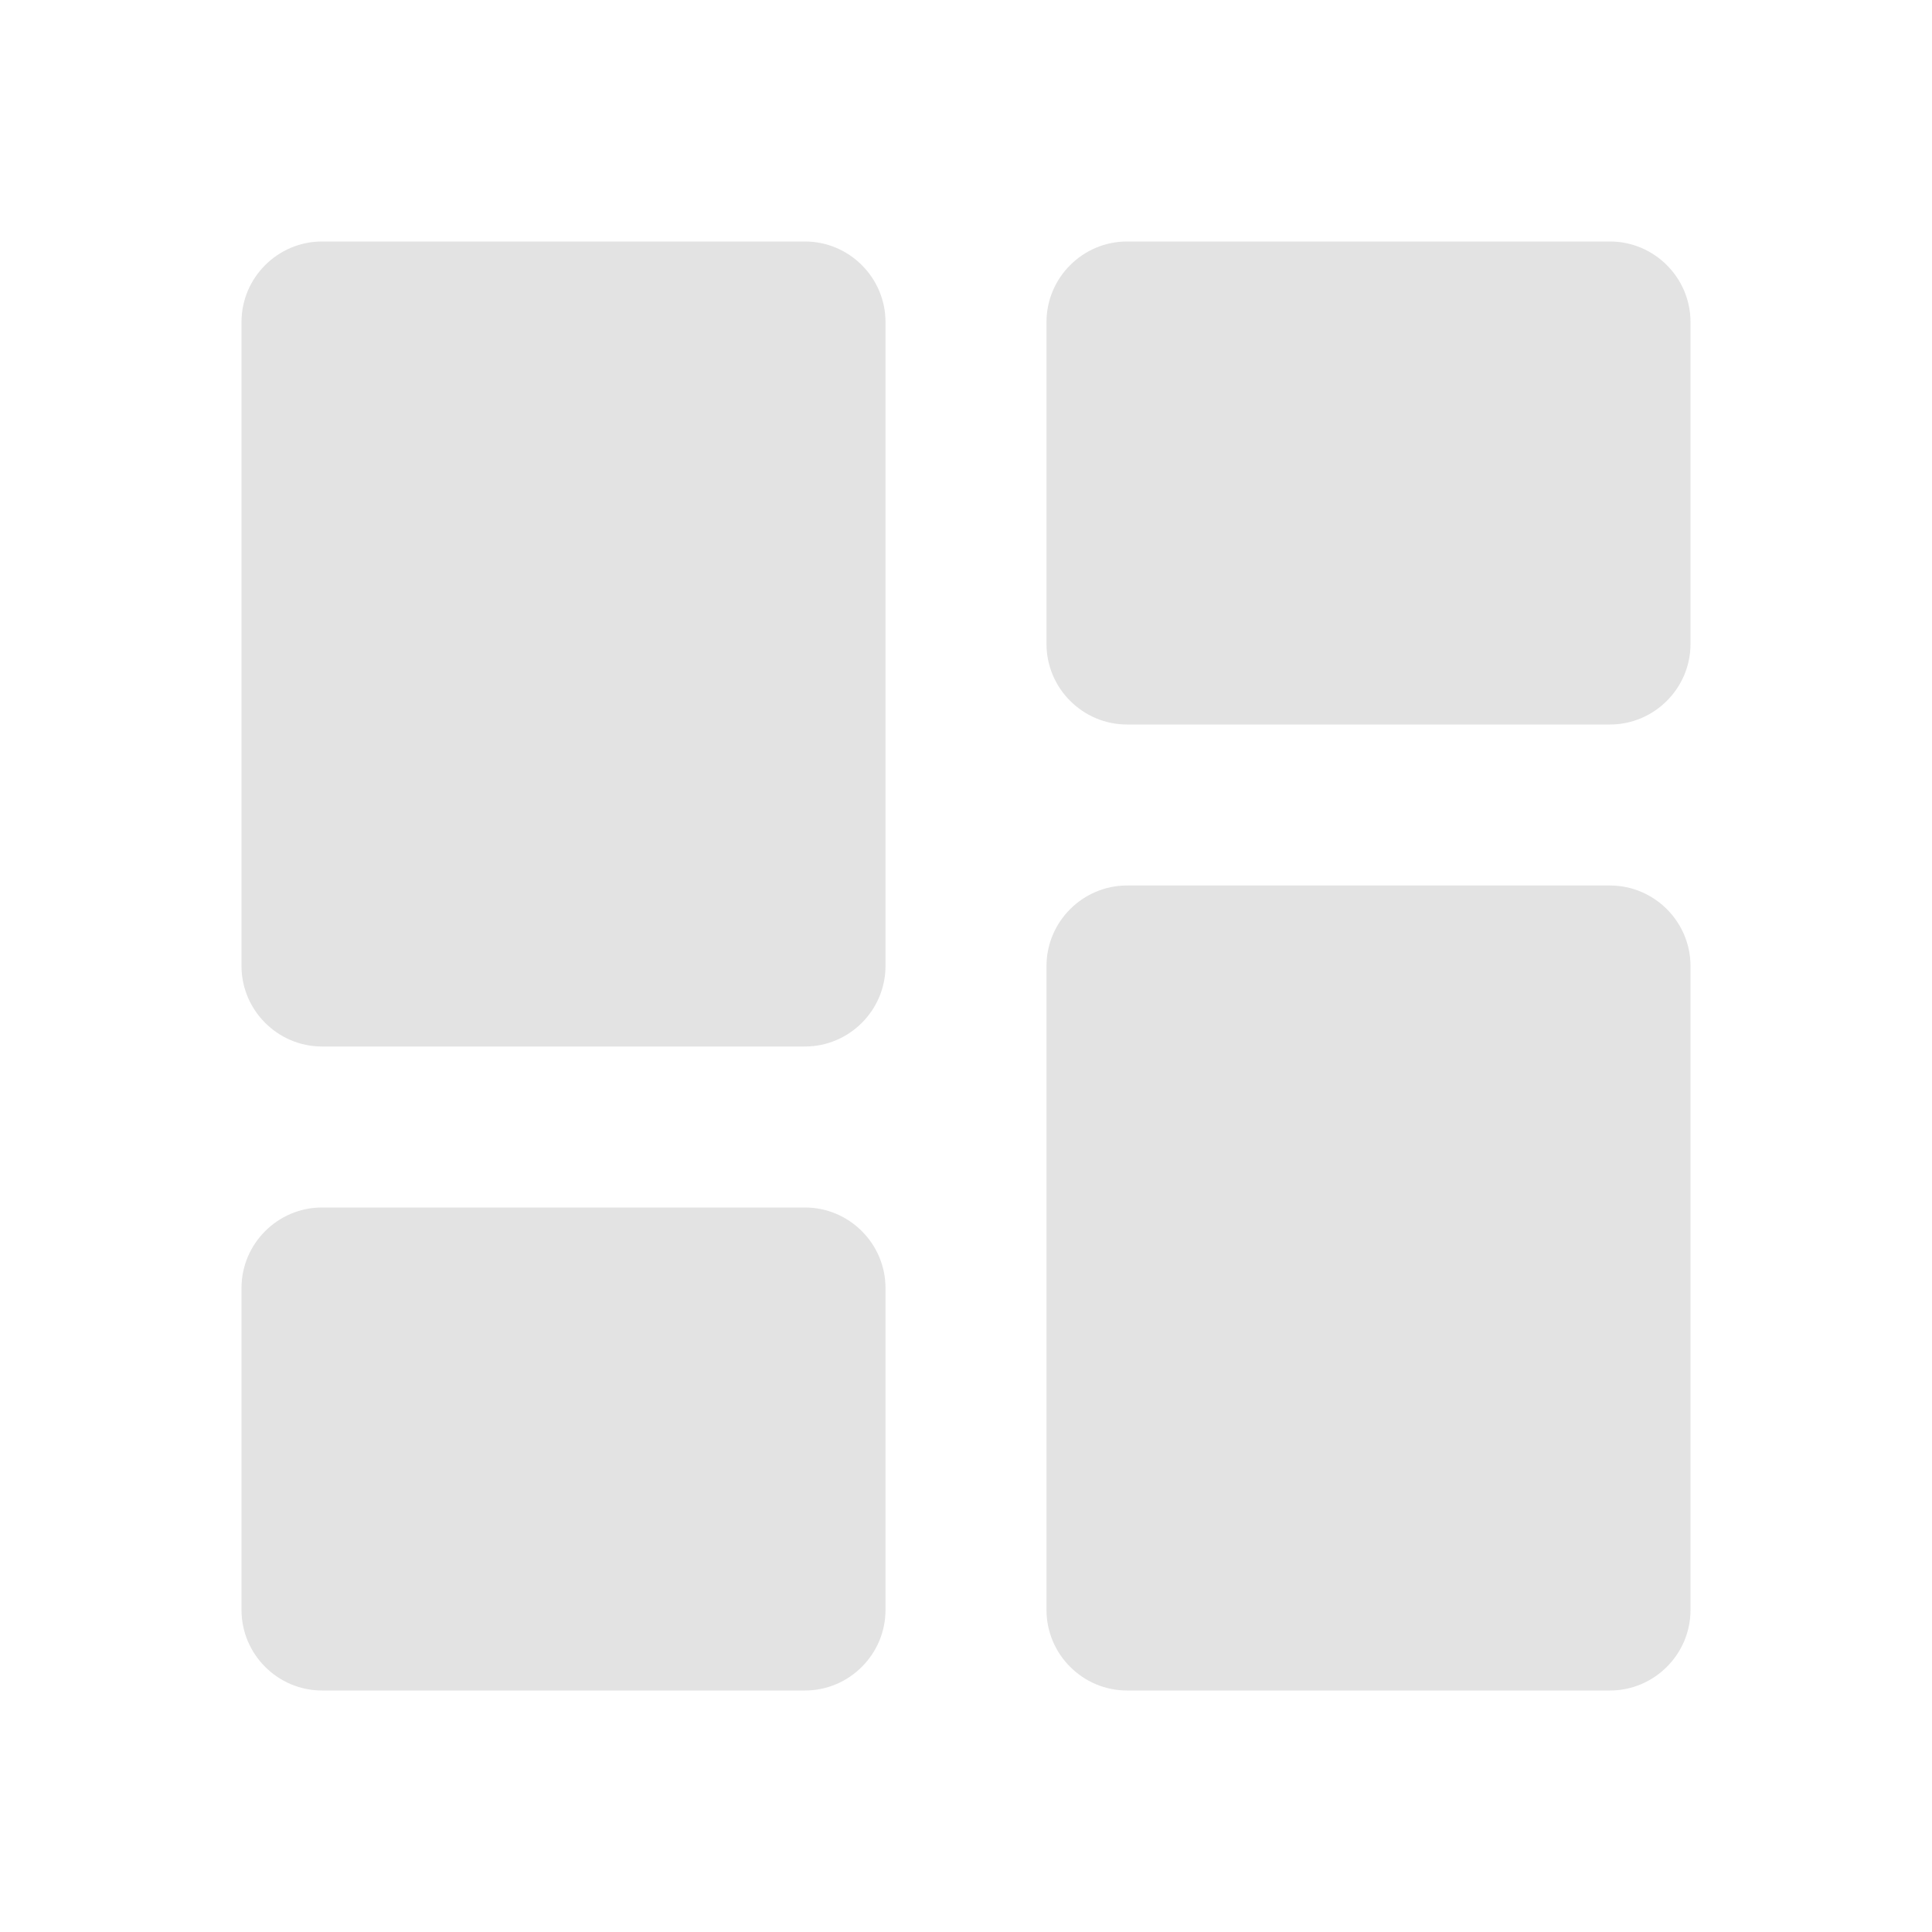
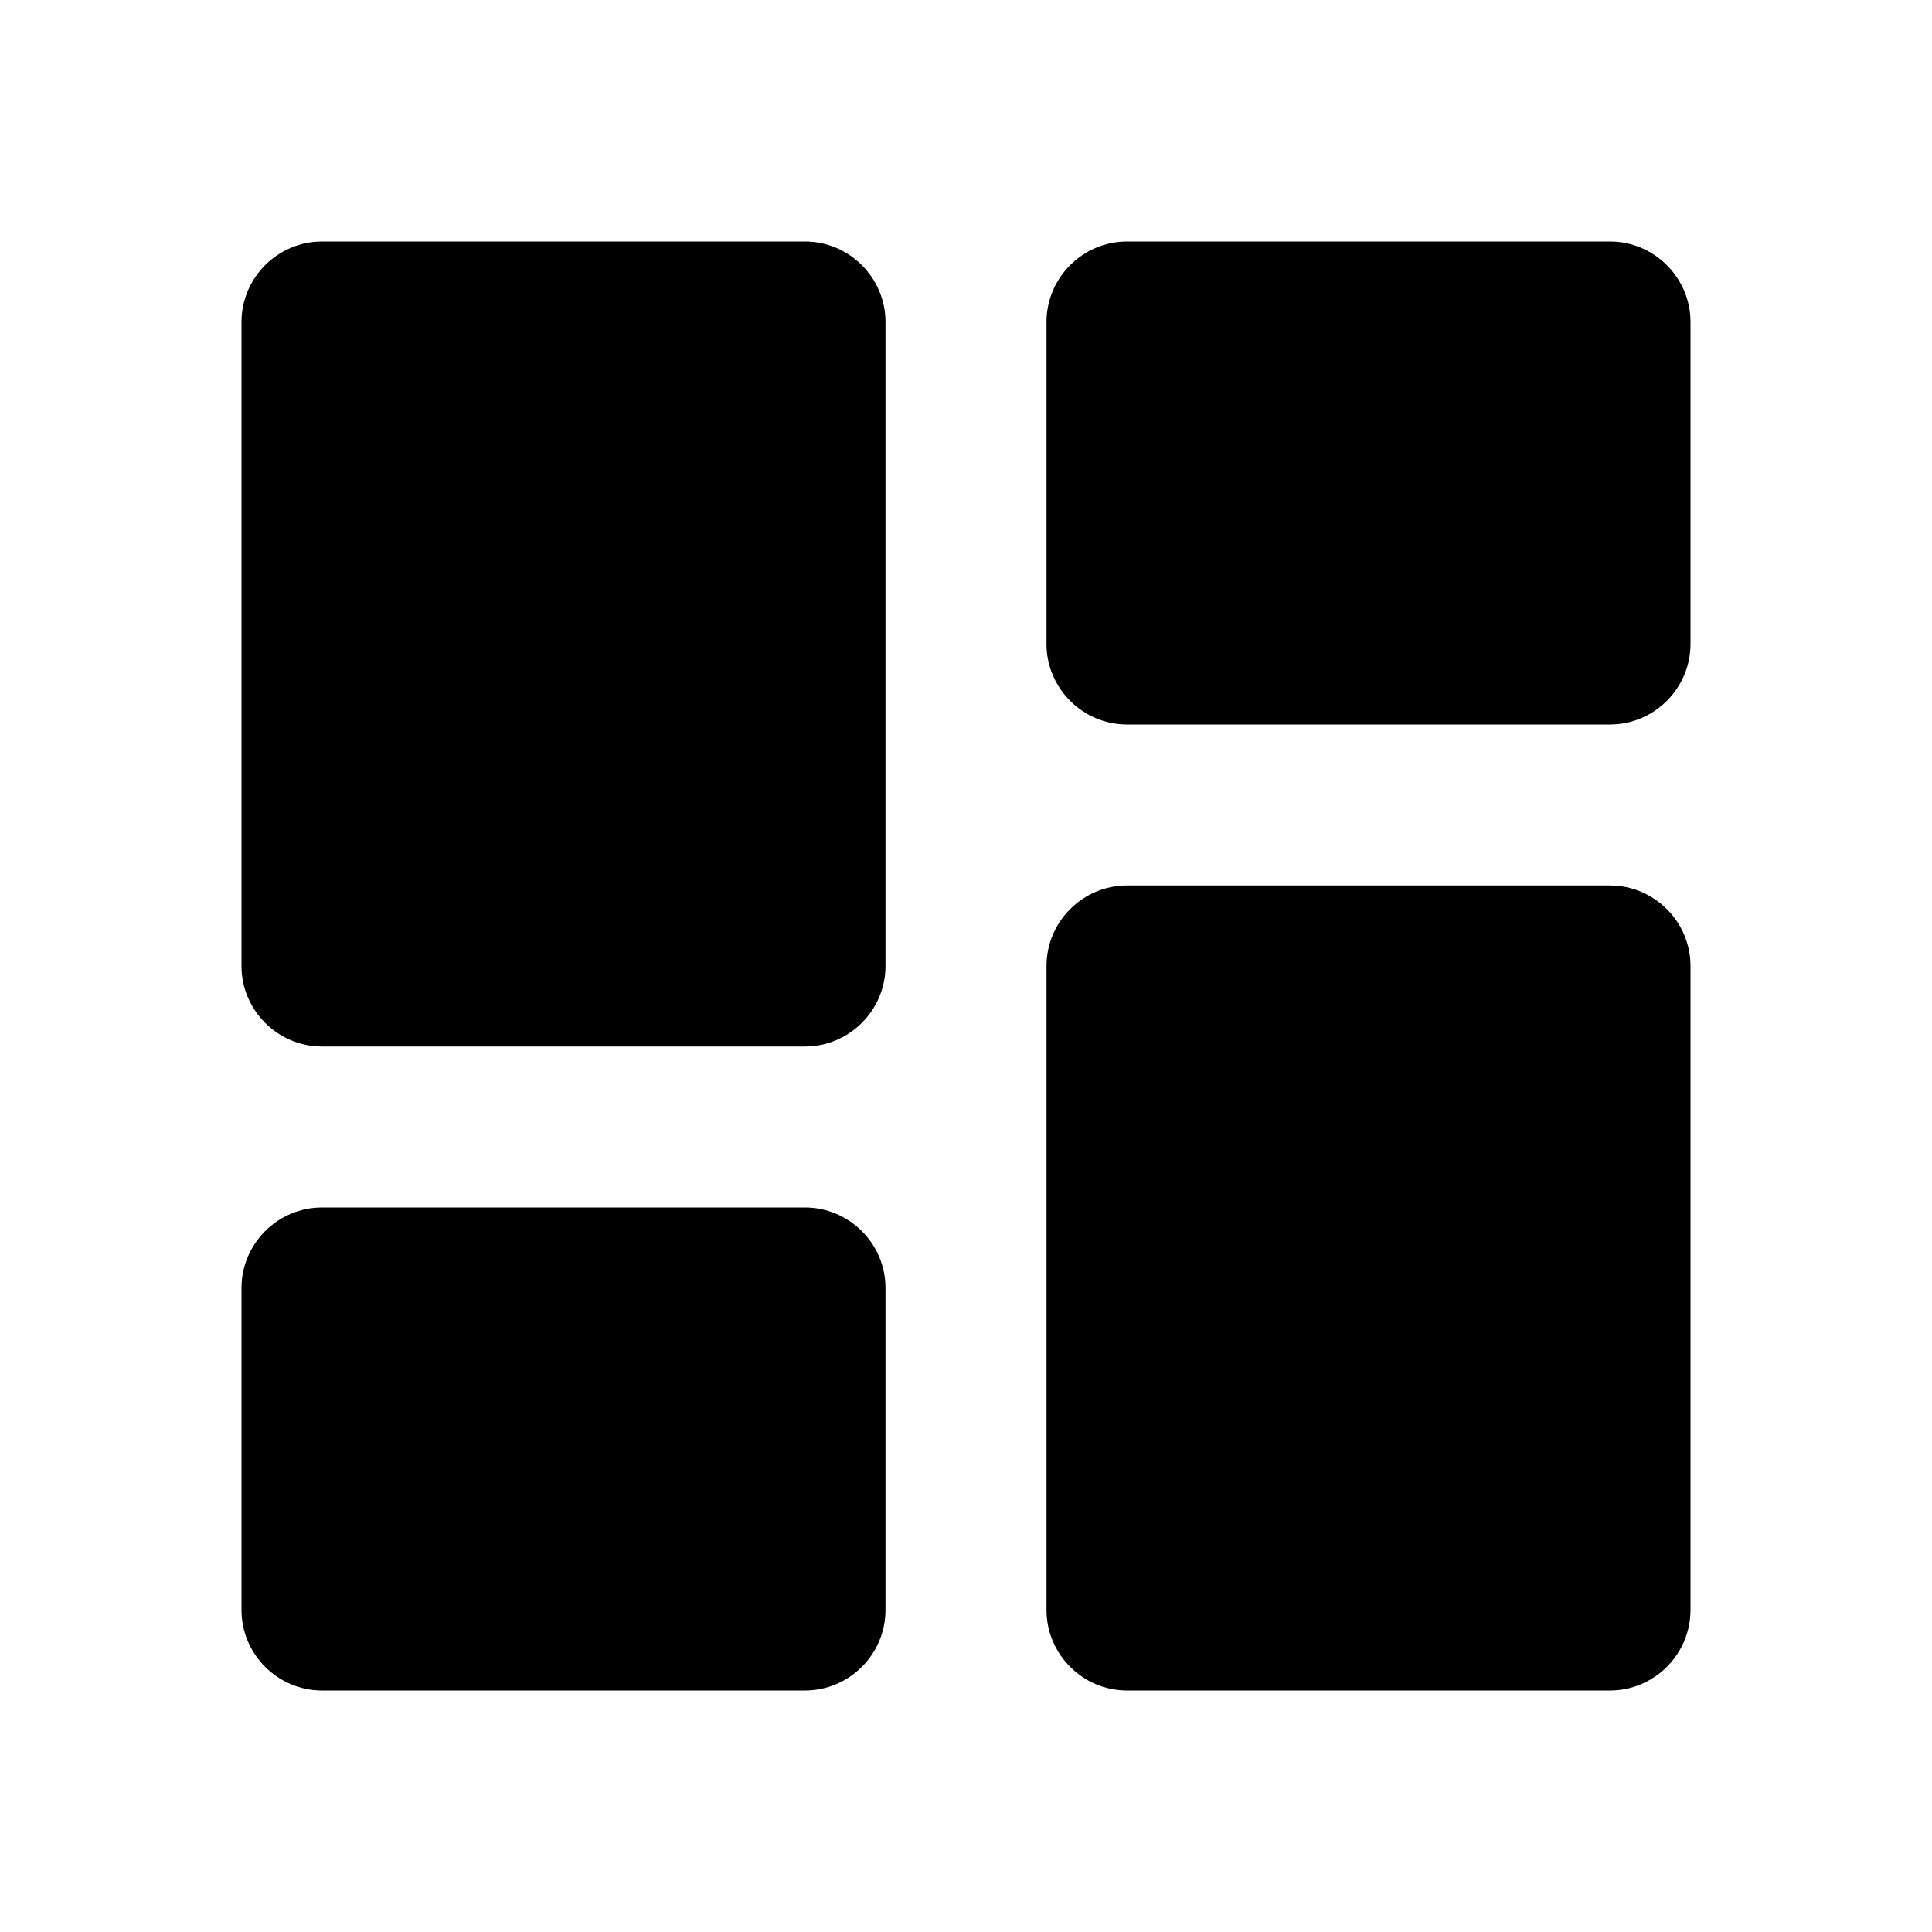
- <svg xmlns="http://www.w3.org/2000/svg" height="24px" viewBox="0 0 24 24" width="24px" fill="#e3e3e3">
+ <svg xmlns="http://www.w3.org/2000/svg" height="24px" viewBox="0 0 24 24" width="24px" class="svg-icon">
  <path d="M0 0h24v24H0V0z" fill="none" />
  <path d="M4 13h6c.55 0 1-.45 1-1V4c0-.55-.45-1-1-1H4c-.55 0-1 .45-1 1v8c0 .55.45 1 1 1zm0 8h6c.55 0 1-.45 1-1v-4c0-.55-.45-1-1-1H4c-.55 0-1 .45-1 1v4c0 .55.45 1 1 1zm10 0h6c.55 0 1-.45 1-1v-8c0-.55-.45-1-1-1h-6c-.55 0-1 .45-1 1v8c0 .55.45 1 1 1zM13 4v4c0 .55.45 1 1 1h6c.55 0 1-.45 1-1V4c0-.55-.45-1-1-1h-6c-.55 0-1 .45-1 1z" />
</svg>
